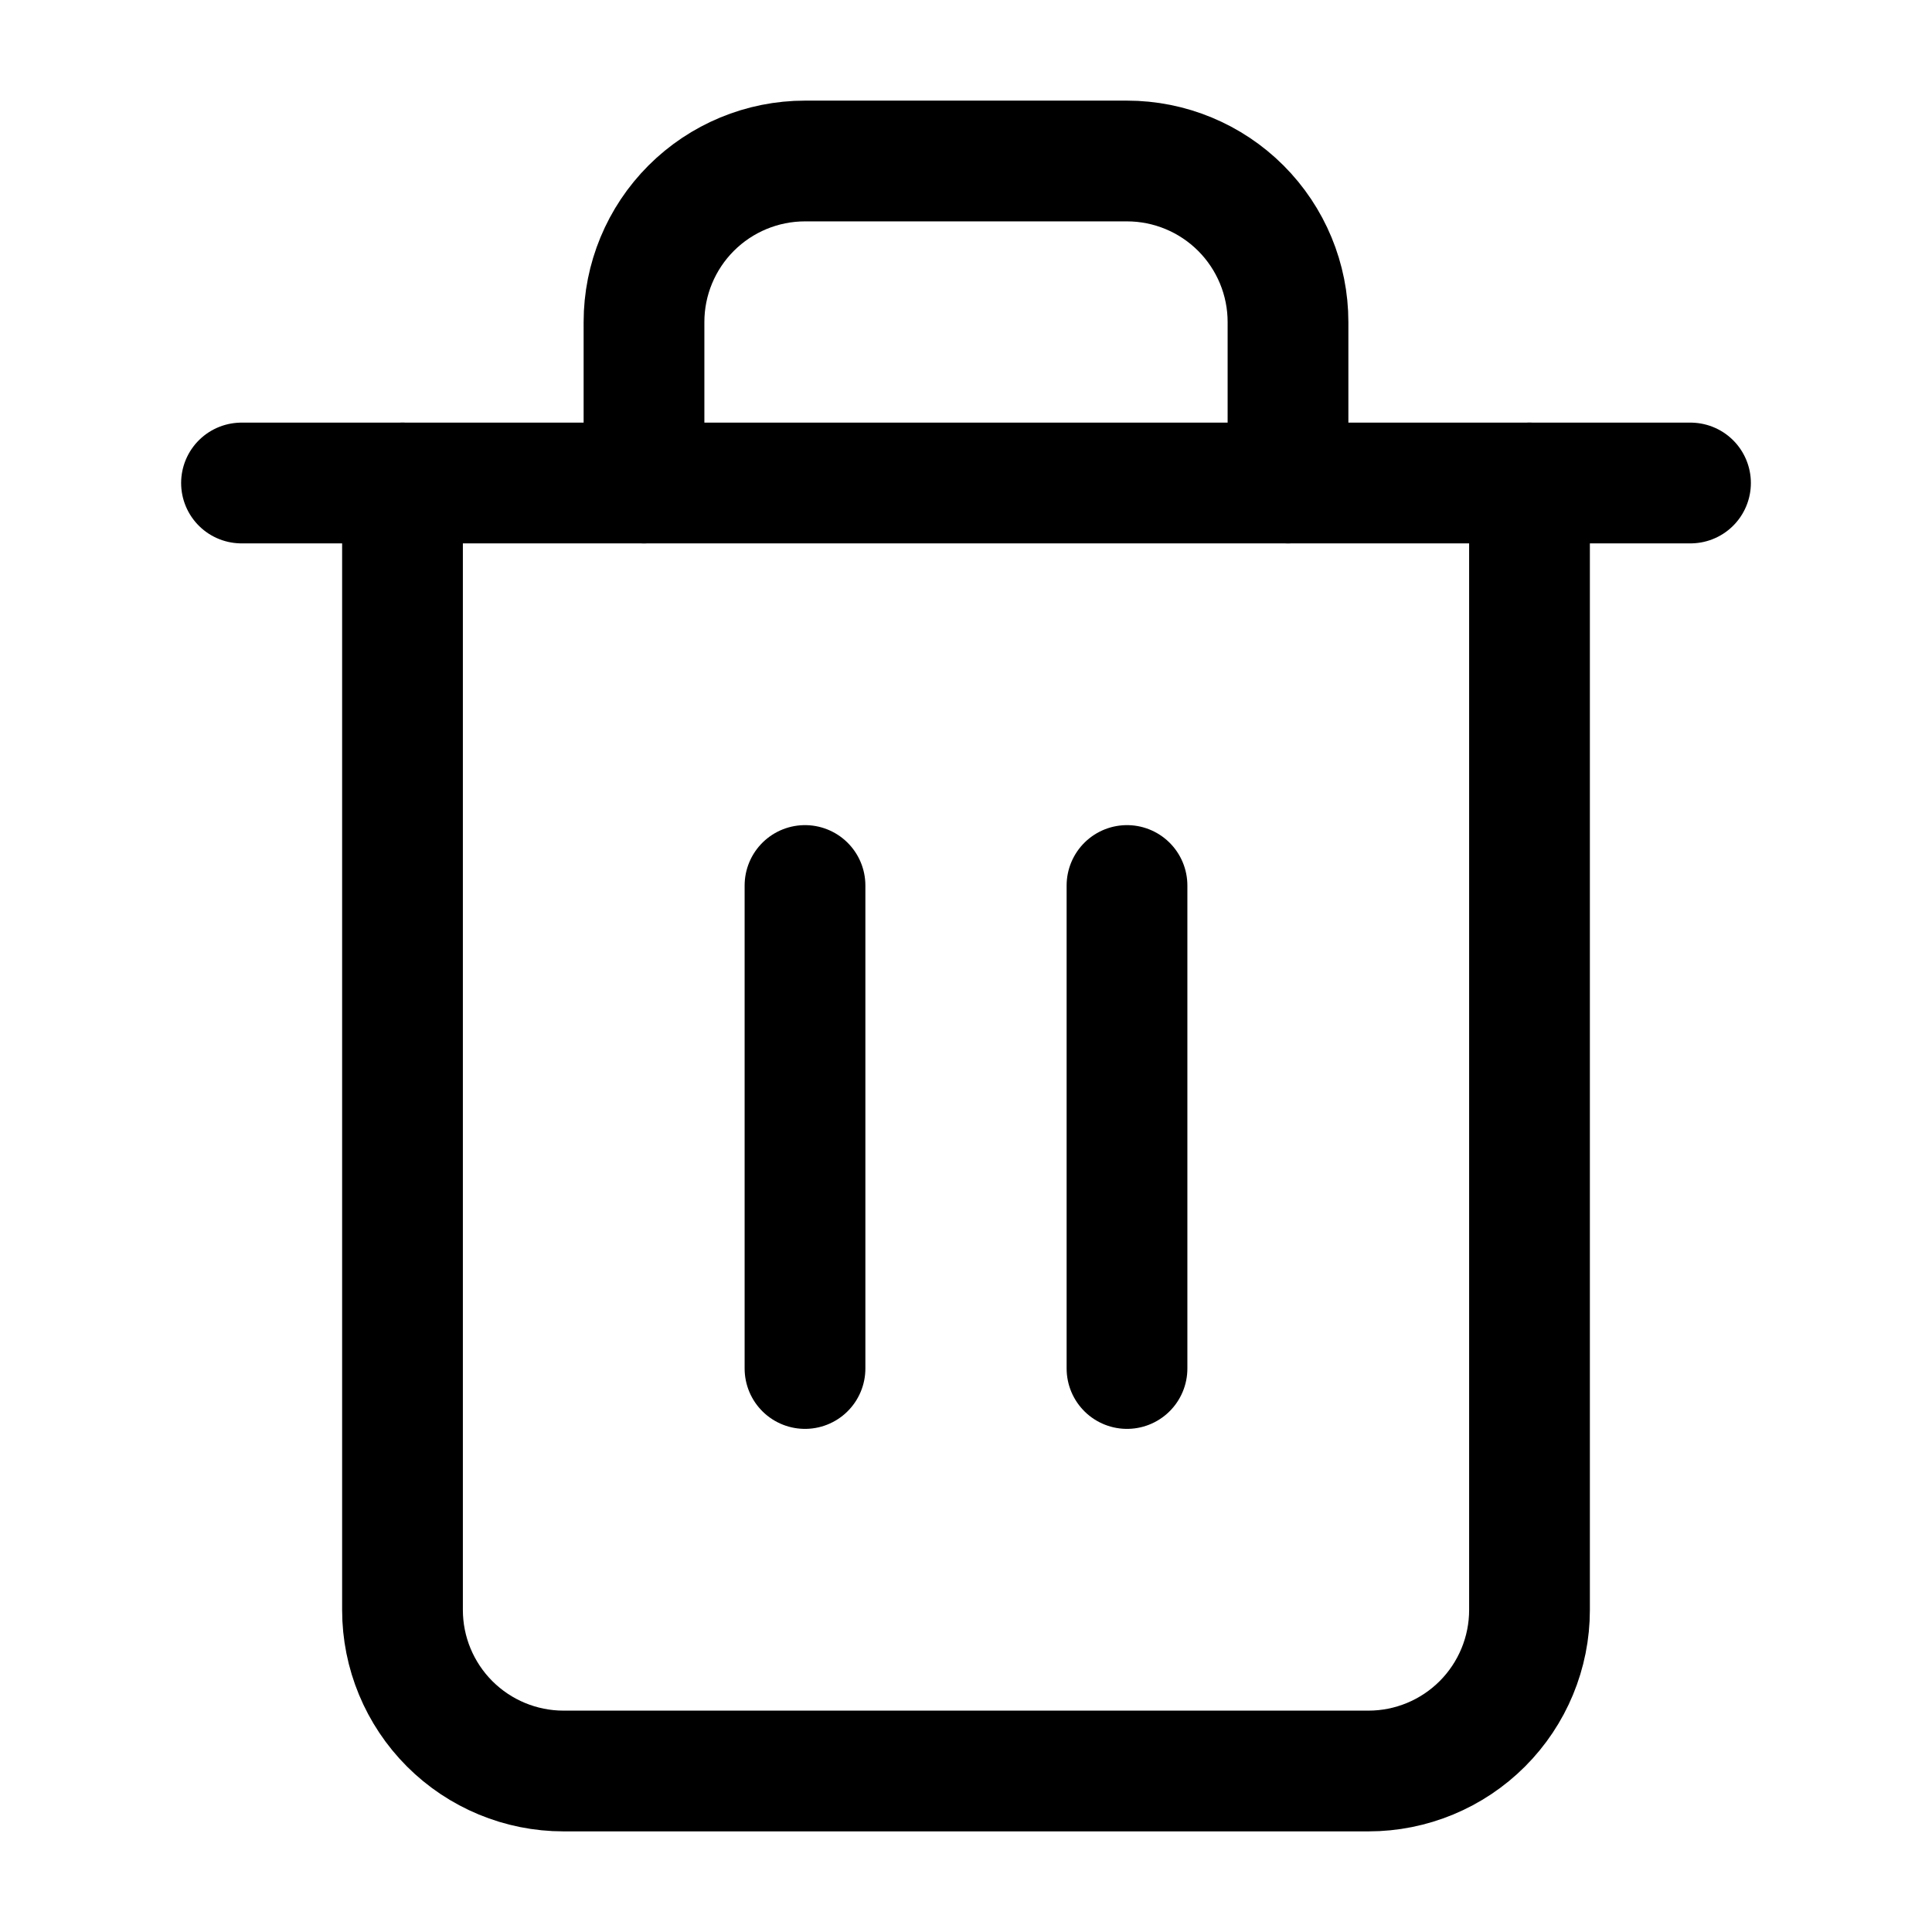
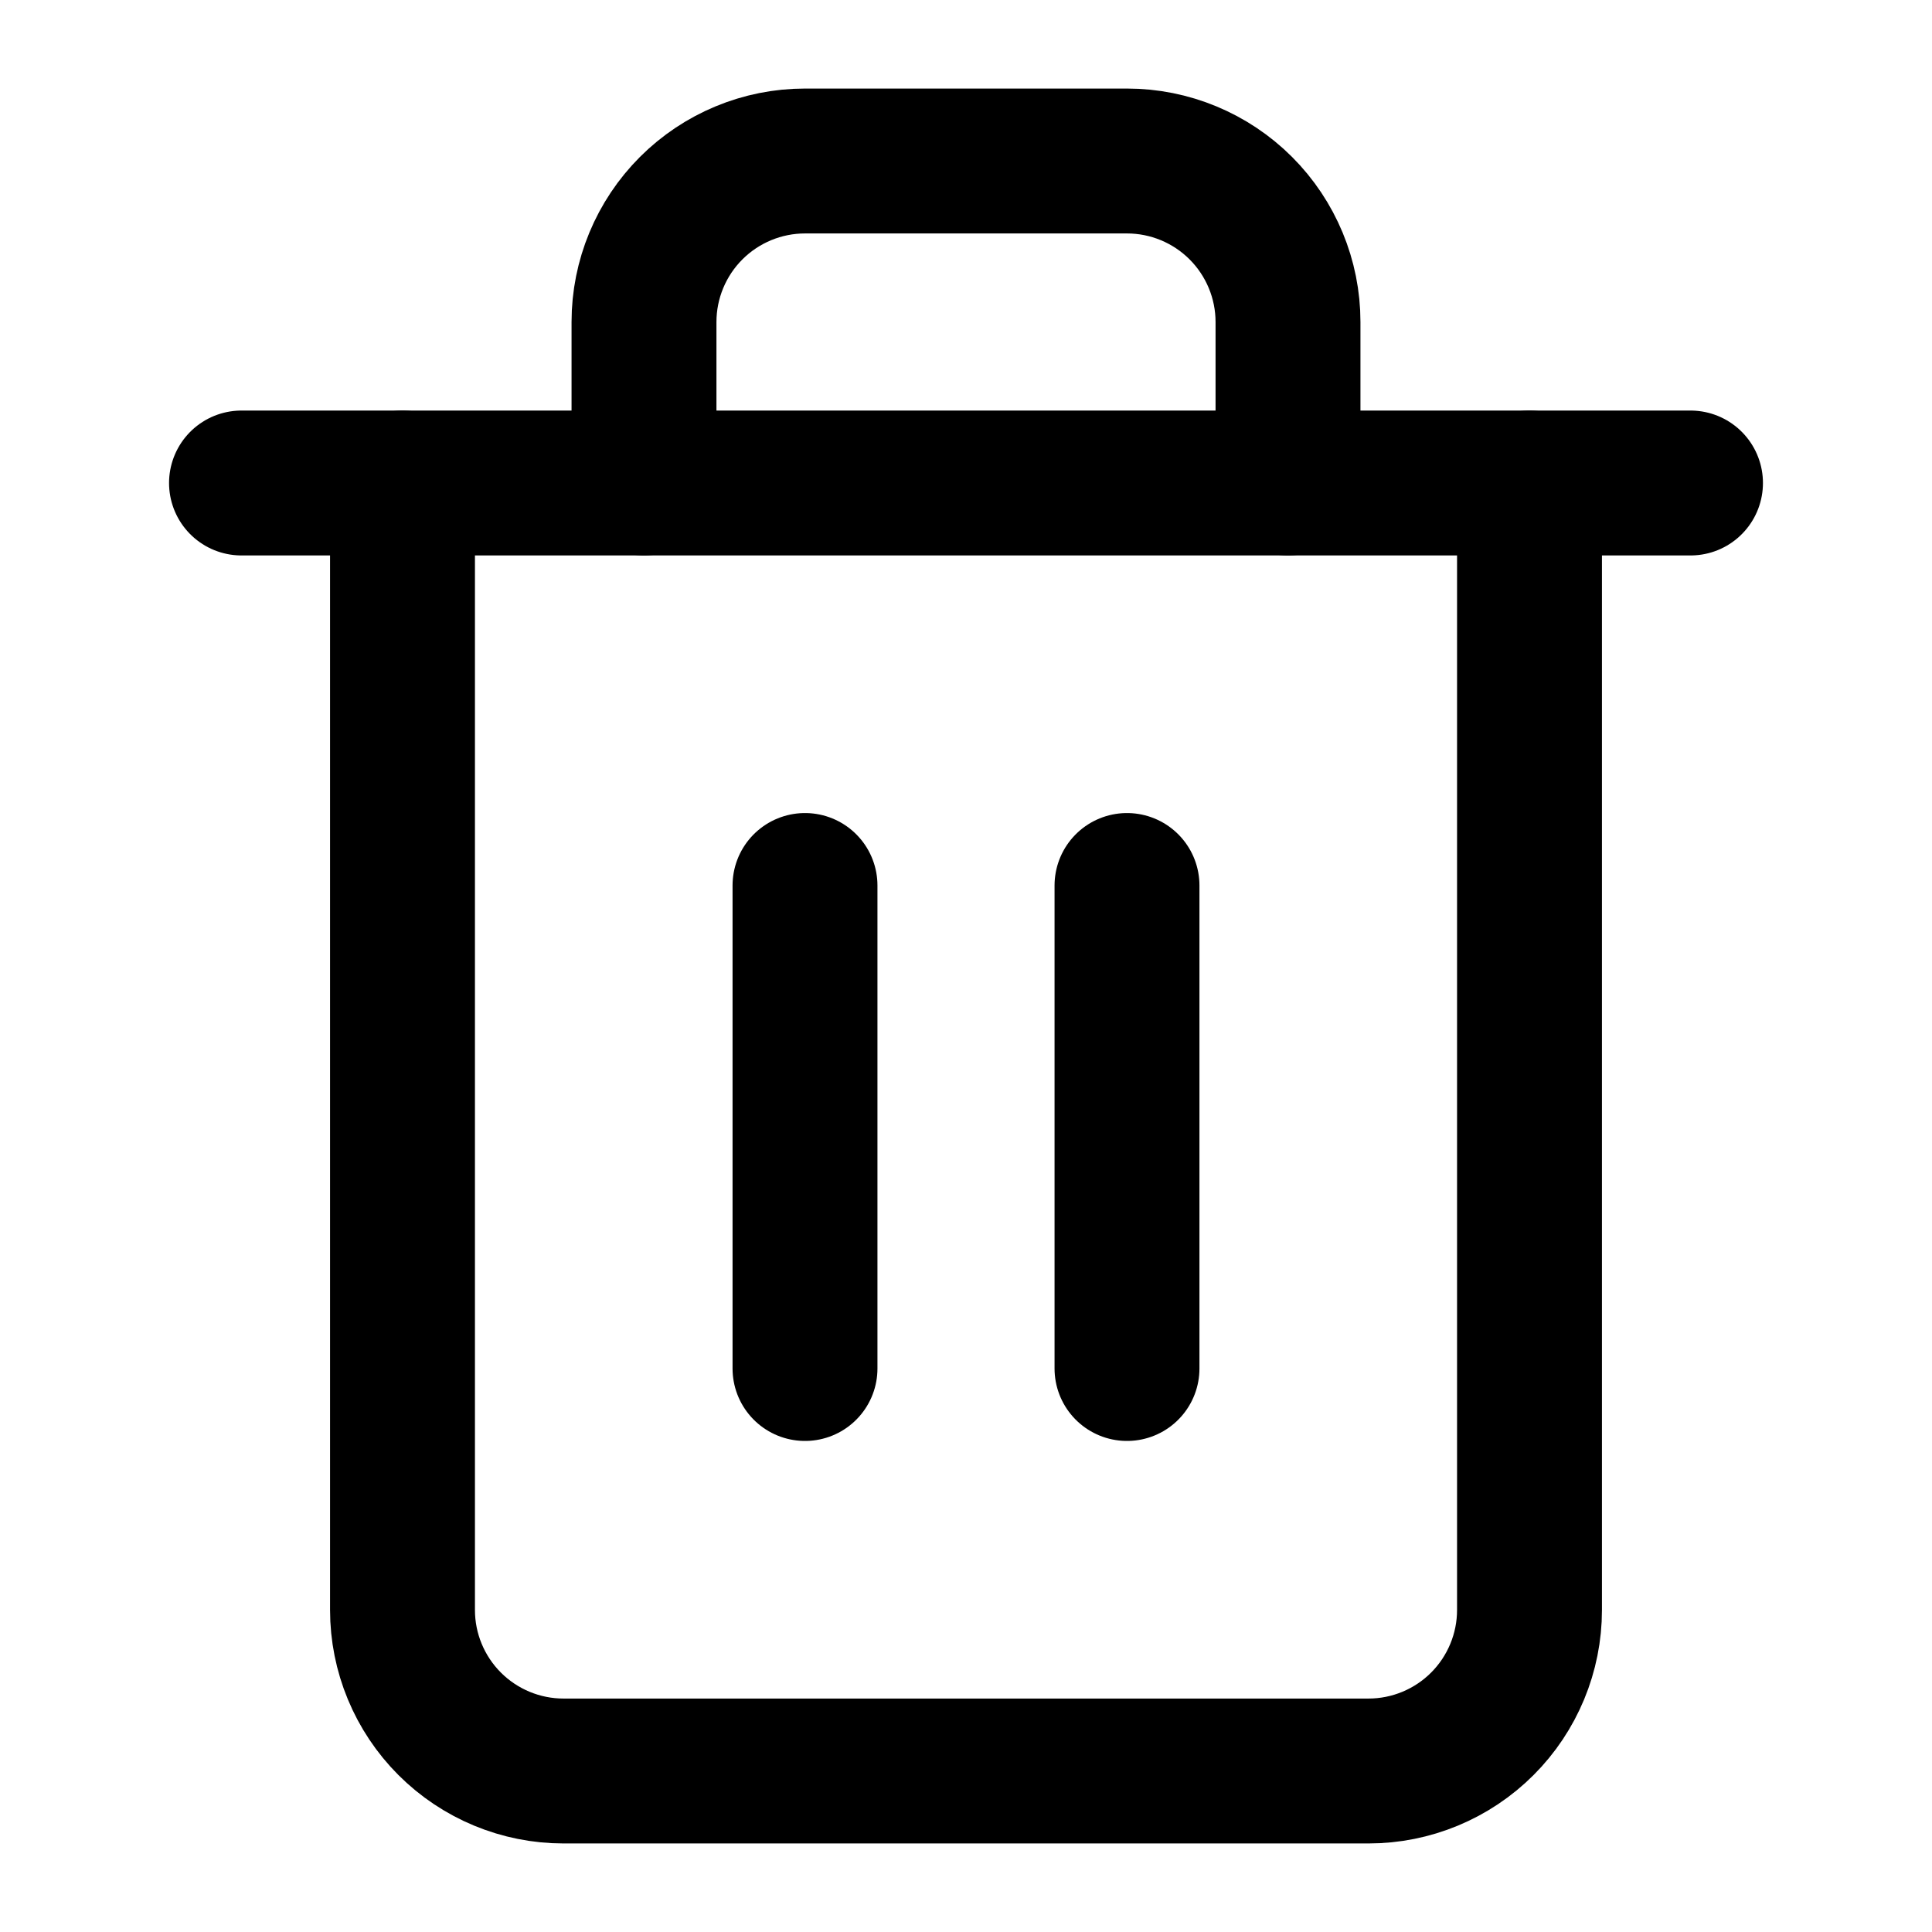
<svg xmlns="http://www.w3.org/2000/svg" width="24" height="24" viewBox="0 0 24 24" fill="none">
-   <path d="M10 11V17" stroke="currentColor" stroke-width="1.5" stroke-linecap="round" stroke-linejoin="round" />
-   <path d="M14 11V17" stroke="currentColor" stroke-width="1.5" stroke-linecap="round" stroke-linejoin="round" />
-   <path d="M19 6V20C19 20.53 18.789 21.039 18.414 21.414C18.039 21.789 17.53 22 17 22H7C6.47 22 5.961 21.789 5.586 21.414C5.211 21.039 5 20.53 5 20V6" stroke="currentColor" stroke-width="1.5" stroke-linecap="round" stroke-linejoin="round" />
-   <path d="M3 6H21" stroke="currentColor" stroke-width="1.5" stroke-linecap="round" stroke-linejoin="round" />
-   <path d="M8 6V4C8 3.47 8.211 2.961 8.586 2.586C8.961 2.211 9.47 2 10 2H14C14.53 2 15.039 2.211 15.414 2.586C15.789 2.961 16 3.47 16 4V6" stroke="currentColor" stroke-width="1.5" stroke-linecap="round" stroke-linejoin="round" />
+   <path d="M10 11V17" stroke="currentColor" stroke-width="1.8" stroke-linecap="round" stroke-linejoin="round" />
+   <path d="M14 11V17" stroke="currentColor" stroke-width="1.8" stroke-linecap="round" stroke-linejoin="round" />
+   <path d="M19 6V20C19 20.53 18.789 21.039 18.414 21.414C18.039 21.789 17.53 22 17 22H7C6.47 22 5.961 21.789 5.586 21.414C5.211 21.039 5 20.53 5 20V6" stroke="currentColor" stroke-width="1.8" stroke-linecap="round" stroke-linejoin="round" />
+   <path d="M3 6H21" stroke="currentColor" stroke-width="1.8" stroke-linecap="round" stroke-linejoin="round" />
+   <path d="M8 6V4C8 3.47 8.211 2.961 8.586 2.586C8.961 2.211 9.47 2 10 2H14C14.53 2 15.039 2.211 15.414 2.586C15.789 2.961 16 3.47 16 4V6" stroke="currentColor" stroke-width="1.8" stroke-linecap="round" stroke-linejoin="round" />
</svg>
